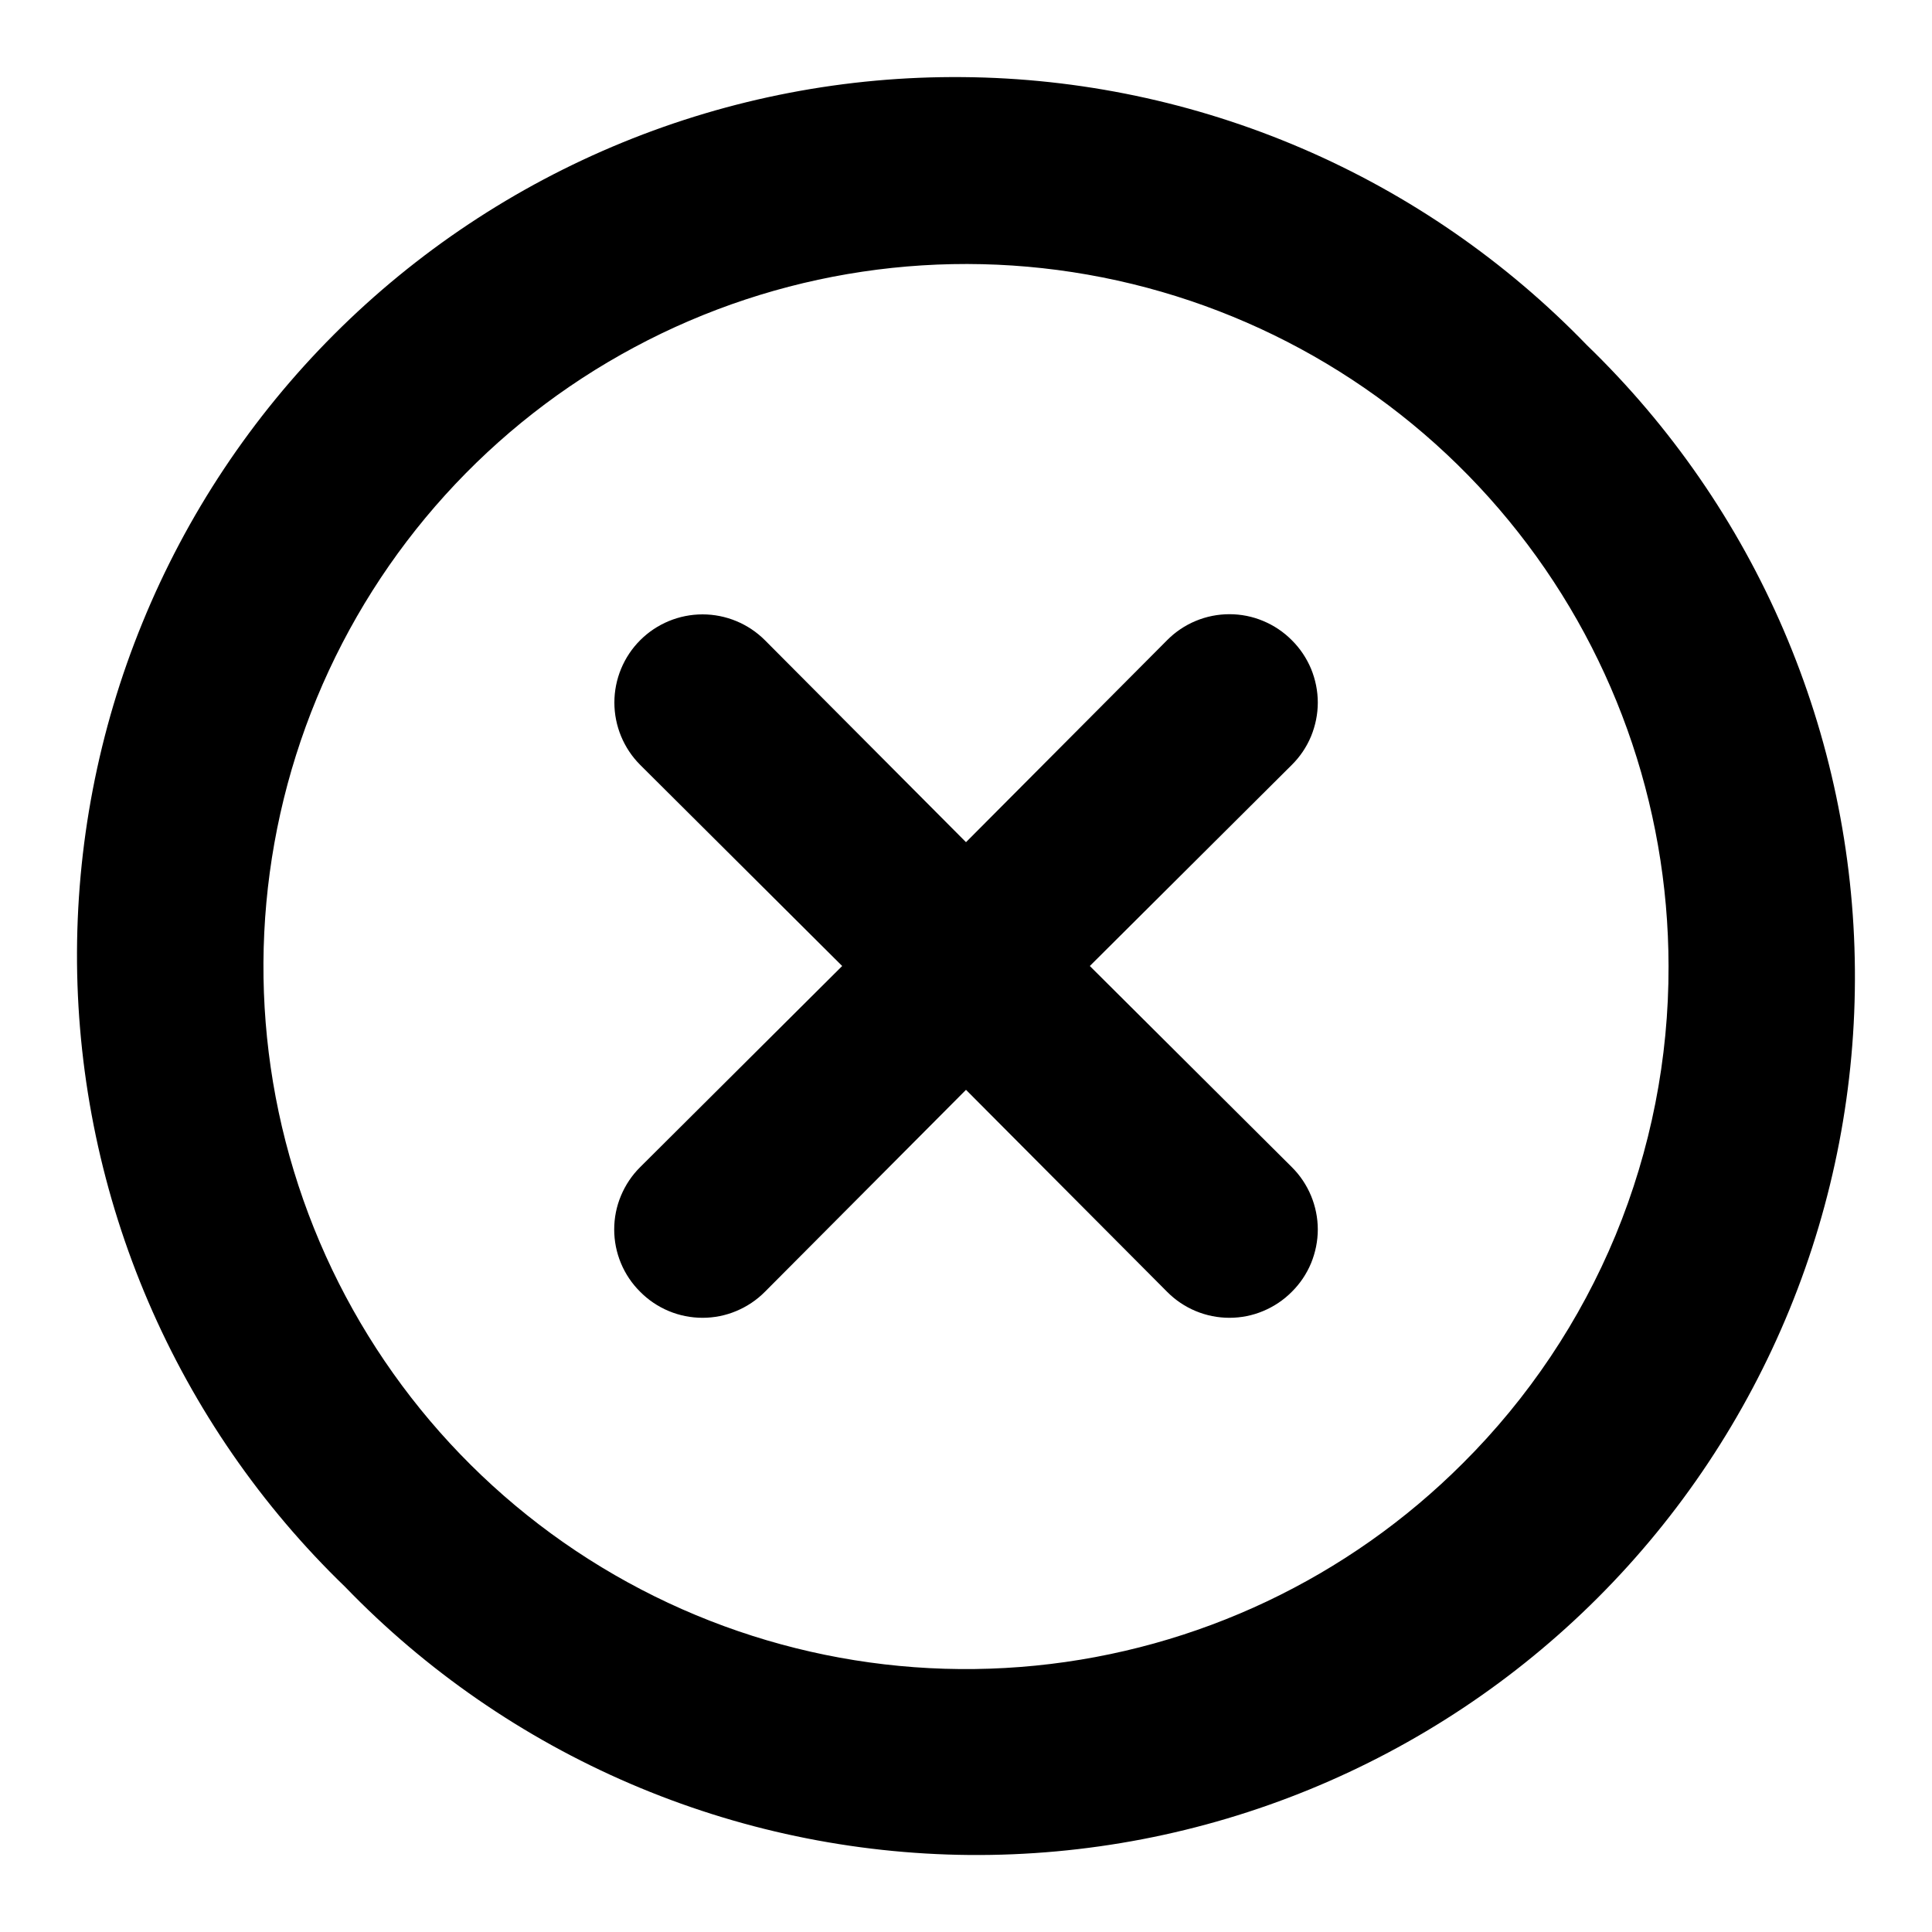
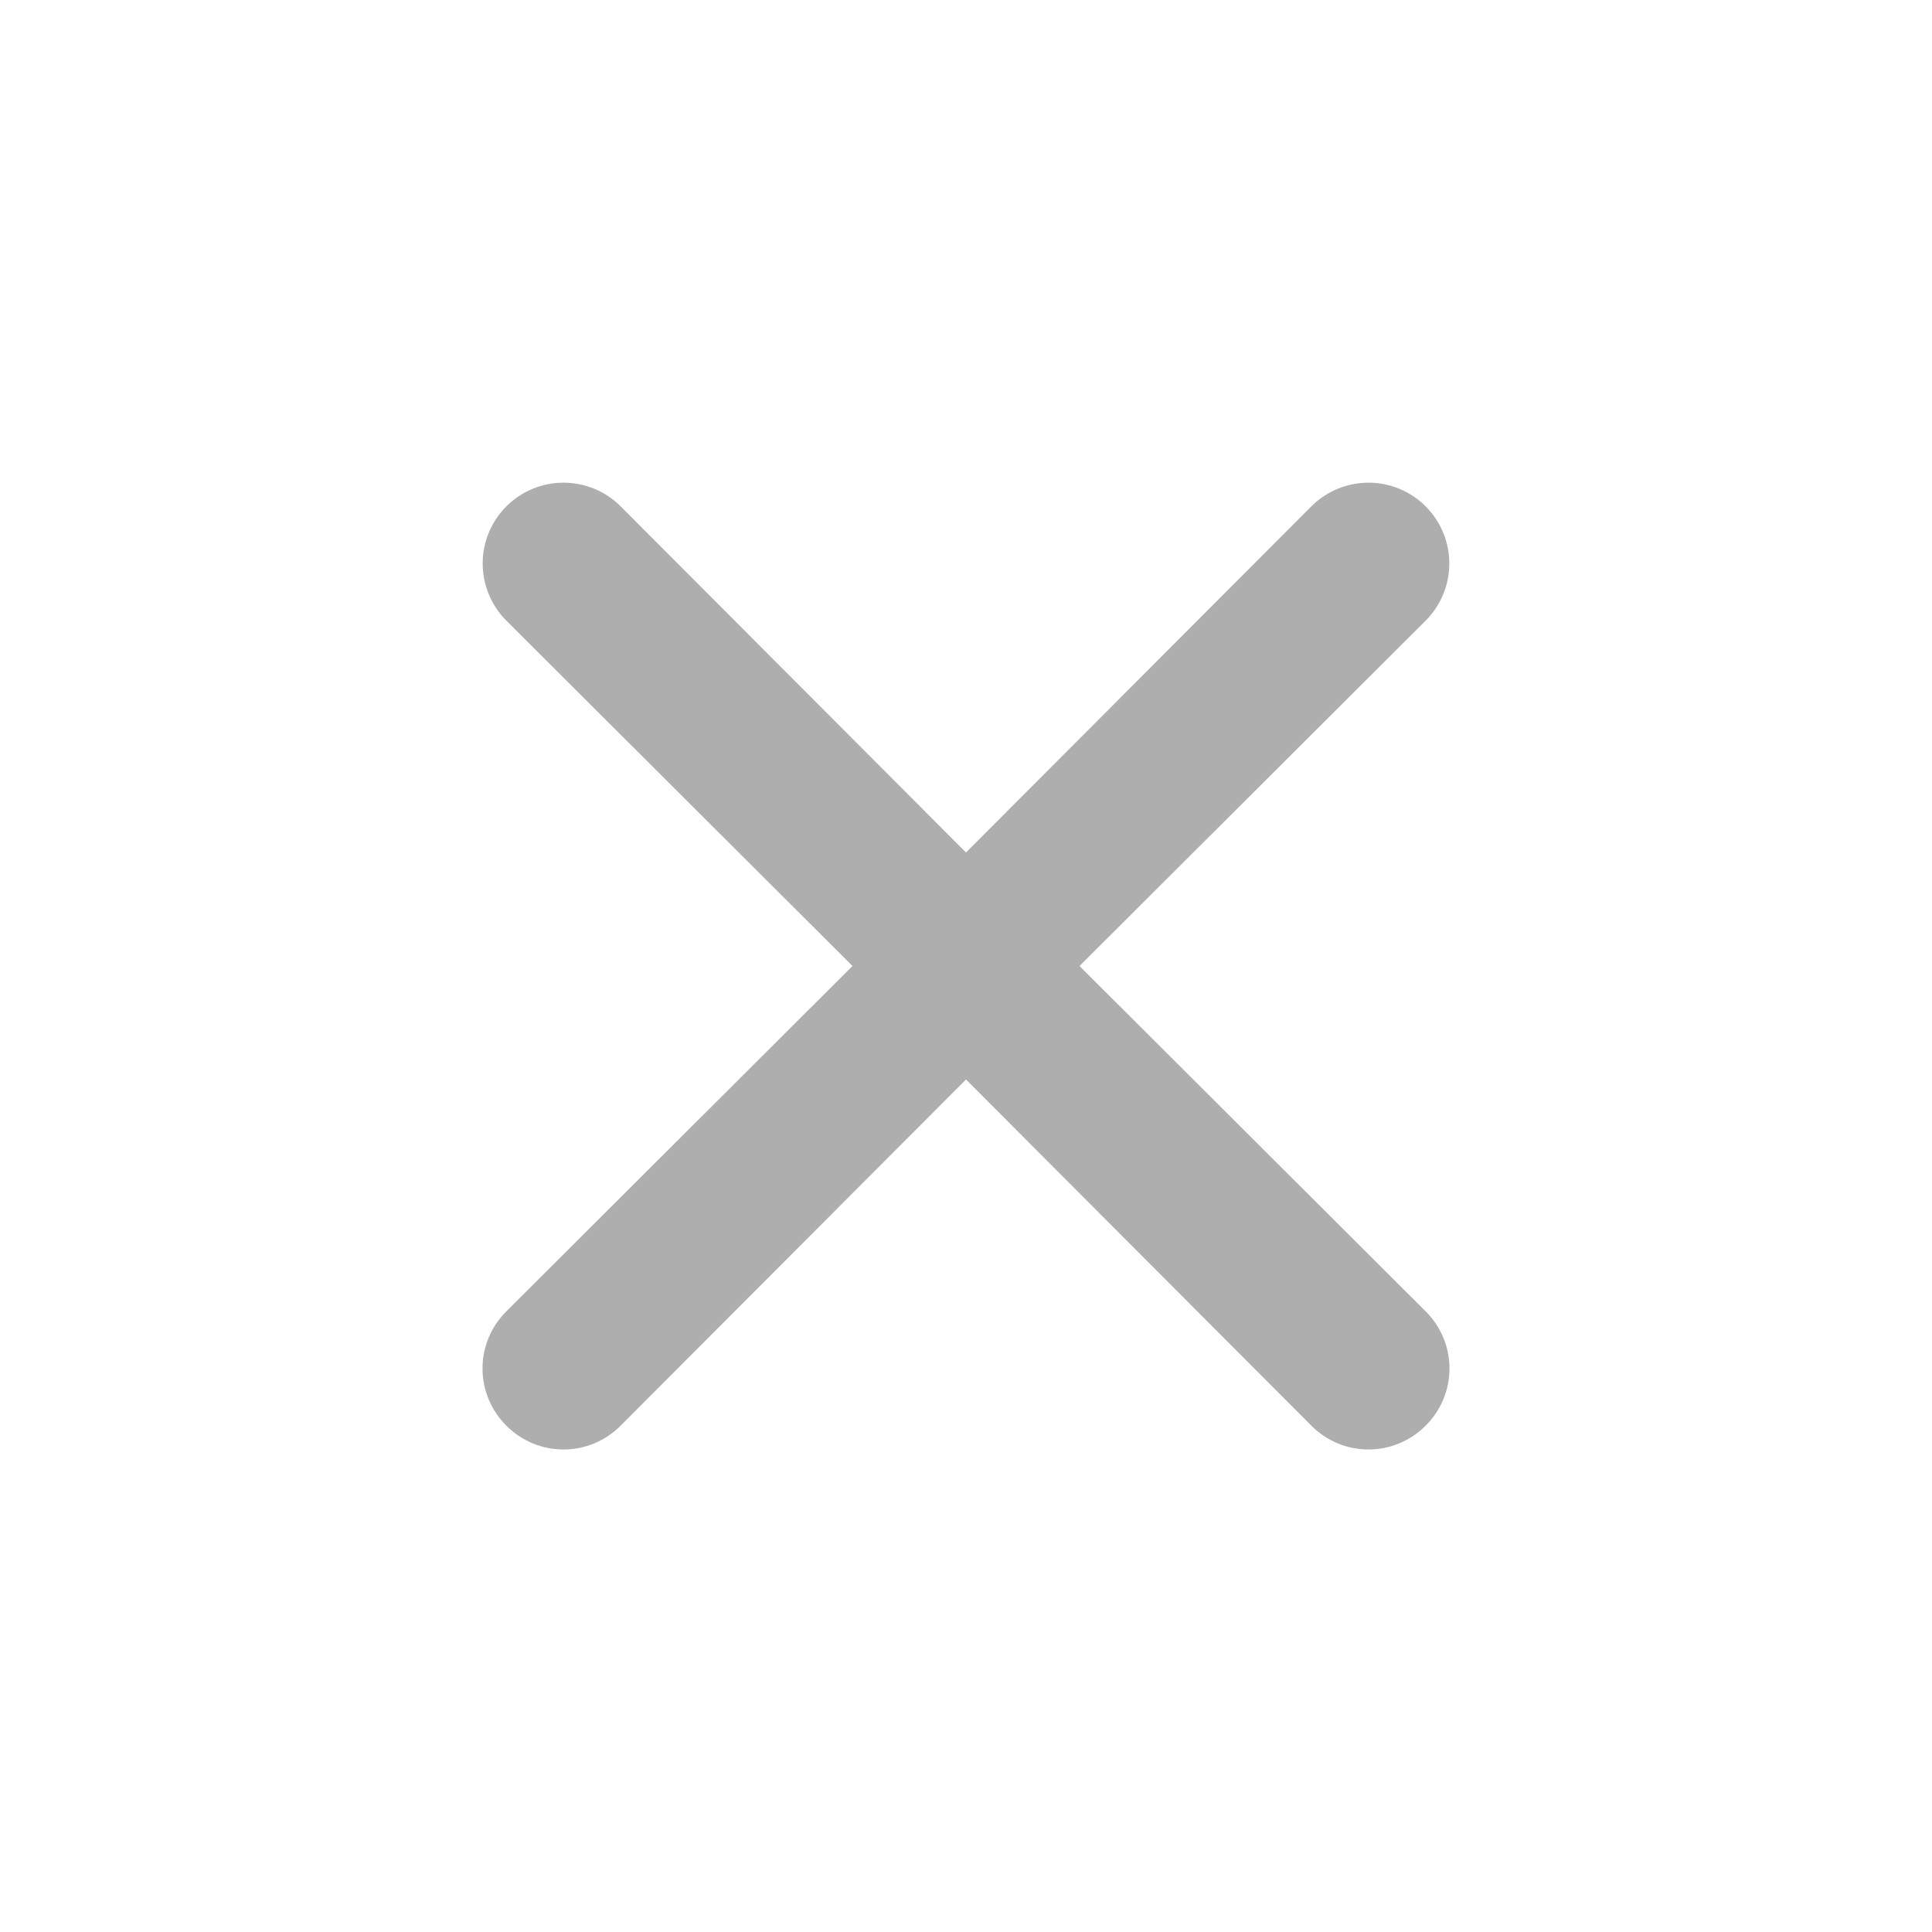
- <svg xmlns="http://www.w3.org/2000/svg" id="close-icon" width="22" height="22" viewBox="0 0 22 22">
-   <path d="M14.71 7.29C14.617 7.196 14.506 7.122 14.384 7.071C14.263 7.02 14.132 6.994 14 6.994C13.868 6.994 13.737 7.02 13.615 7.071C13.493 7.122 13.383 7.196 13.29 7.29L11 9.59L8.71 7.29C8.522 7.102 8.266 6.996 8 6.996C7.734 6.996 7.478 7.102 7.29 7.29C7.102 7.478 6.996 7.734 6.996 8C6.996 8.266 7.102 8.522 7.29 8.71L9.59 11L7.29 13.29C7.196 13.383 7.122 13.494 7.071 13.616C7.02 13.737 6.994 13.868 6.994 14C6.994 14.132 7.02 14.263 7.071 14.385C7.122 14.507 7.196 14.617 7.29 14.71C7.383 14.804 7.493 14.878 7.615 14.929C7.737 14.98 7.868 15.006 8 15.006C8.132 15.006 8.263 14.98 8.384 14.929C8.506 14.878 8.617 14.804 8.71 14.71L11 12.41L13.29 14.71C13.383 14.804 13.493 14.878 13.615 14.929C13.737 14.98 13.868 15.006 14 15.006C14.132 15.006 14.263 14.98 14.384 14.929C14.506 14.878 14.617 14.804 14.71 14.71C14.804 14.617 14.878 14.507 14.929 14.385C14.979 14.263 15.006 14.132 15.006 14C15.006 13.868 14.979 13.737 14.929 13.616C14.878 13.494 14.804 13.383 14.71 13.29L12.41 11L14.71 8.71C14.804 8.617 14.878 8.507 14.929 8.385C14.979 8.263 15.006 8.132 15.006 8C15.006 7.868 14.979 7.737 14.929 7.615C14.878 7.494 14.804 7.383 14.71 7.29ZM18.07 3.93C17.147 2.975 16.044 2.213 14.824 1.689C13.604 1.165 12.292 0.889 10.964 0.878C9.636 0.866 8.319 1.119 7.09 1.622C5.861 2.125 4.745 2.867 3.806 3.806C2.867 4.745 2.124 5.862 1.622 7.091C1.119 8.319 0.866 9.636 0.877 10.964C0.889 12.292 1.165 13.604 1.689 14.824C2.213 16.044 2.975 17.148 3.93 18.07C4.852 19.025 5.956 19.787 7.176 20.311C8.396 20.835 9.708 21.111 11.036 21.123C12.364 21.134 13.68 20.881 14.909 20.378C16.138 19.875 17.255 19.133 18.194 18.194C19.133 17.255 19.875 16.139 20.378 14.91C20.881 13.681 21.134 12.364 21.122 11.036C21.111 9.708 20.835 8.396 20.311 7.176C19.787 5.956 19.025 4.853 18.07 3.93ZM16.66 16.66C15.352 17.97 13.63 18.785 11.789 18.967C9.947 19.15 8.099 18.688 6.559 17.661C5.02 16.634 3.884 15.104 3.346 13.334C2.807 11.563 2.9 9.66 3.607 7.95C4.314 6.24 5.592 4.827 7.224 3.954C8.855 3.08 10.739 2.799 12.555 3.159C14.37 3.519 16.005 4.497 17.18 5.927C18.355 7.356 18.998 9.149 19 11C19.003 12.051 18.798 13.093 18.397 14.065C17.995 15.036 17.405 15.918 16.66 16.66Z" />
+ <svg xmlns="http://www.w3.org/2000/svg" id="close-icon" width="24" height="24" viewBox="0 0 24 24">
+   <path d="M13.41 12L17.71 7.71C17.898 7.522 18.004 7.266 18.004 7C18.004 6.734 17.898 6.478 17.71 6.29C17.522 6.102 17.266 5.996 17 5.996C16.734 5.996 16.478 6.102 16.29 6.29L12 10.59L7.71 6.29C7.522 6.102 7.266 5.996 7 5.996C6.734 5.996 6.478 6.102 6.29 6.29C6.102 6.478 5.996 6.734 5.996 7C5.996 7.266 6.102 7.522 6.29 7.71L10.59 12L6.29 16.29C6.196 16.383 6.122 16.494 6.071 16.615C6.02 16.737 5.994 16.868 5.994 17C5.994 17.132 6.02 17.263 6.071 17.384C6.122 17.506 6.196 17.617 6.29 17.71C6.383 17.804 6.494 17.878 6.615 17.929C6.737 17.98 6.868 18.006 7 18.006C7.132 18.006 7.263 17.98 7.385 17.929C7.506 17.878 7.617 17.804 7.71 17.71L12 13.41L16.29 17.71C16.383 17.804 16.494 17.878 16.615 17.929C16.737 17.98 16.868 18.006 17 18.006C17.132 18.006 17.263 17.98 17.384 17.929C17.506 17.878 17.617 17.804 17.71 17.71C17.804 17.617 17.878 17.506 17.929 17.384C17.98 17.263 18.006 17.132 18.006 17C18.006 16.868 17.98 16.737 17.929 16.615C17.878 16.494 17.804 16.383 17.71 16.29L13.41 12Z" fill="#AEAEAE" />
</svg>
